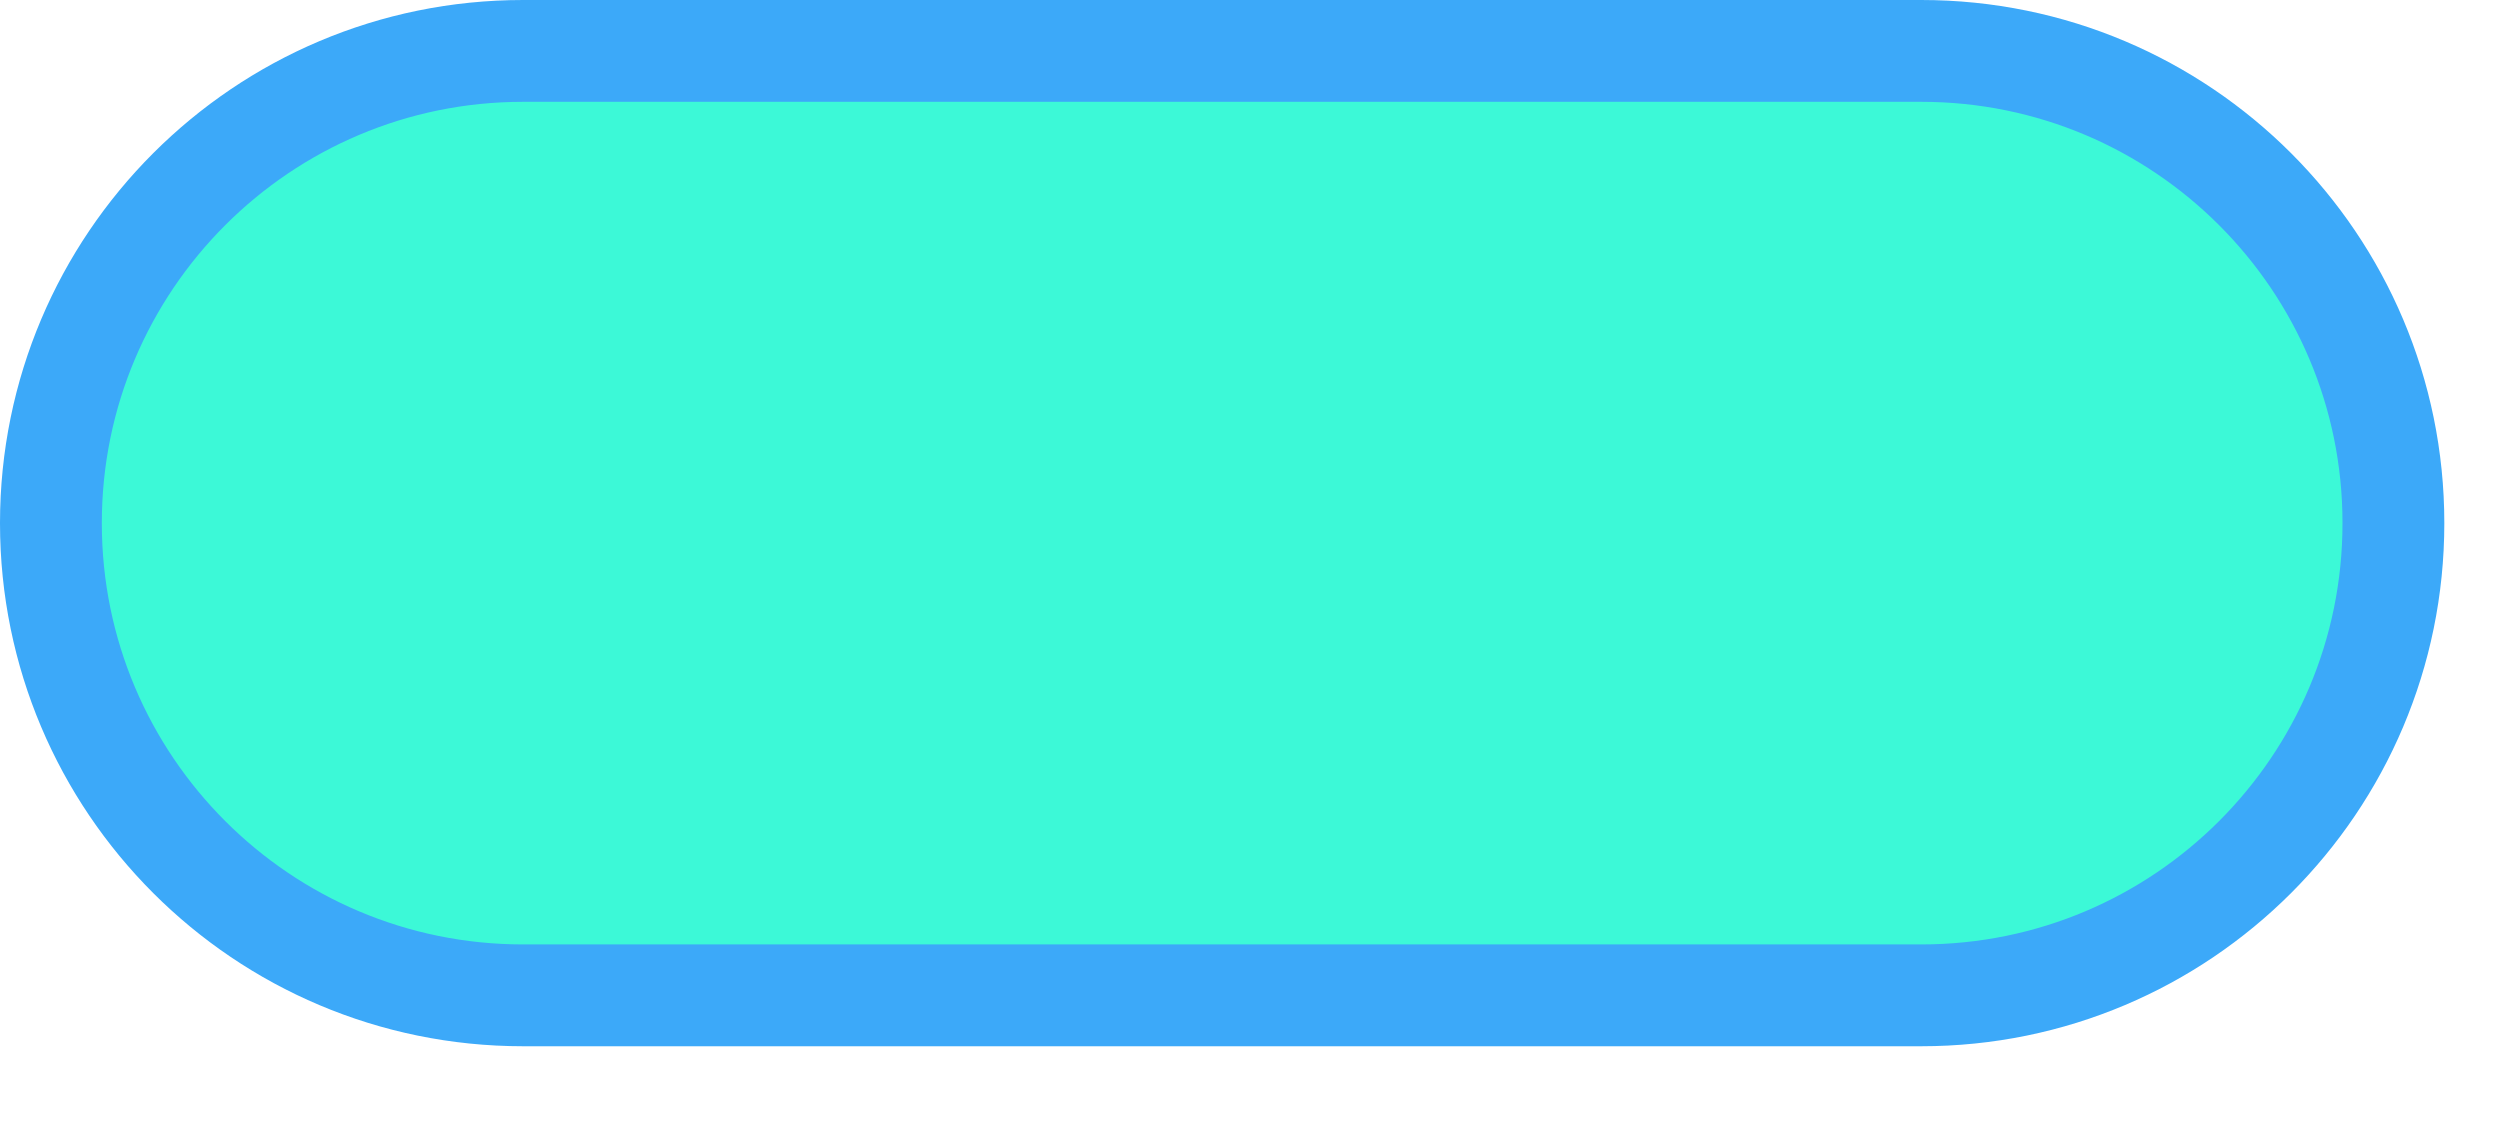
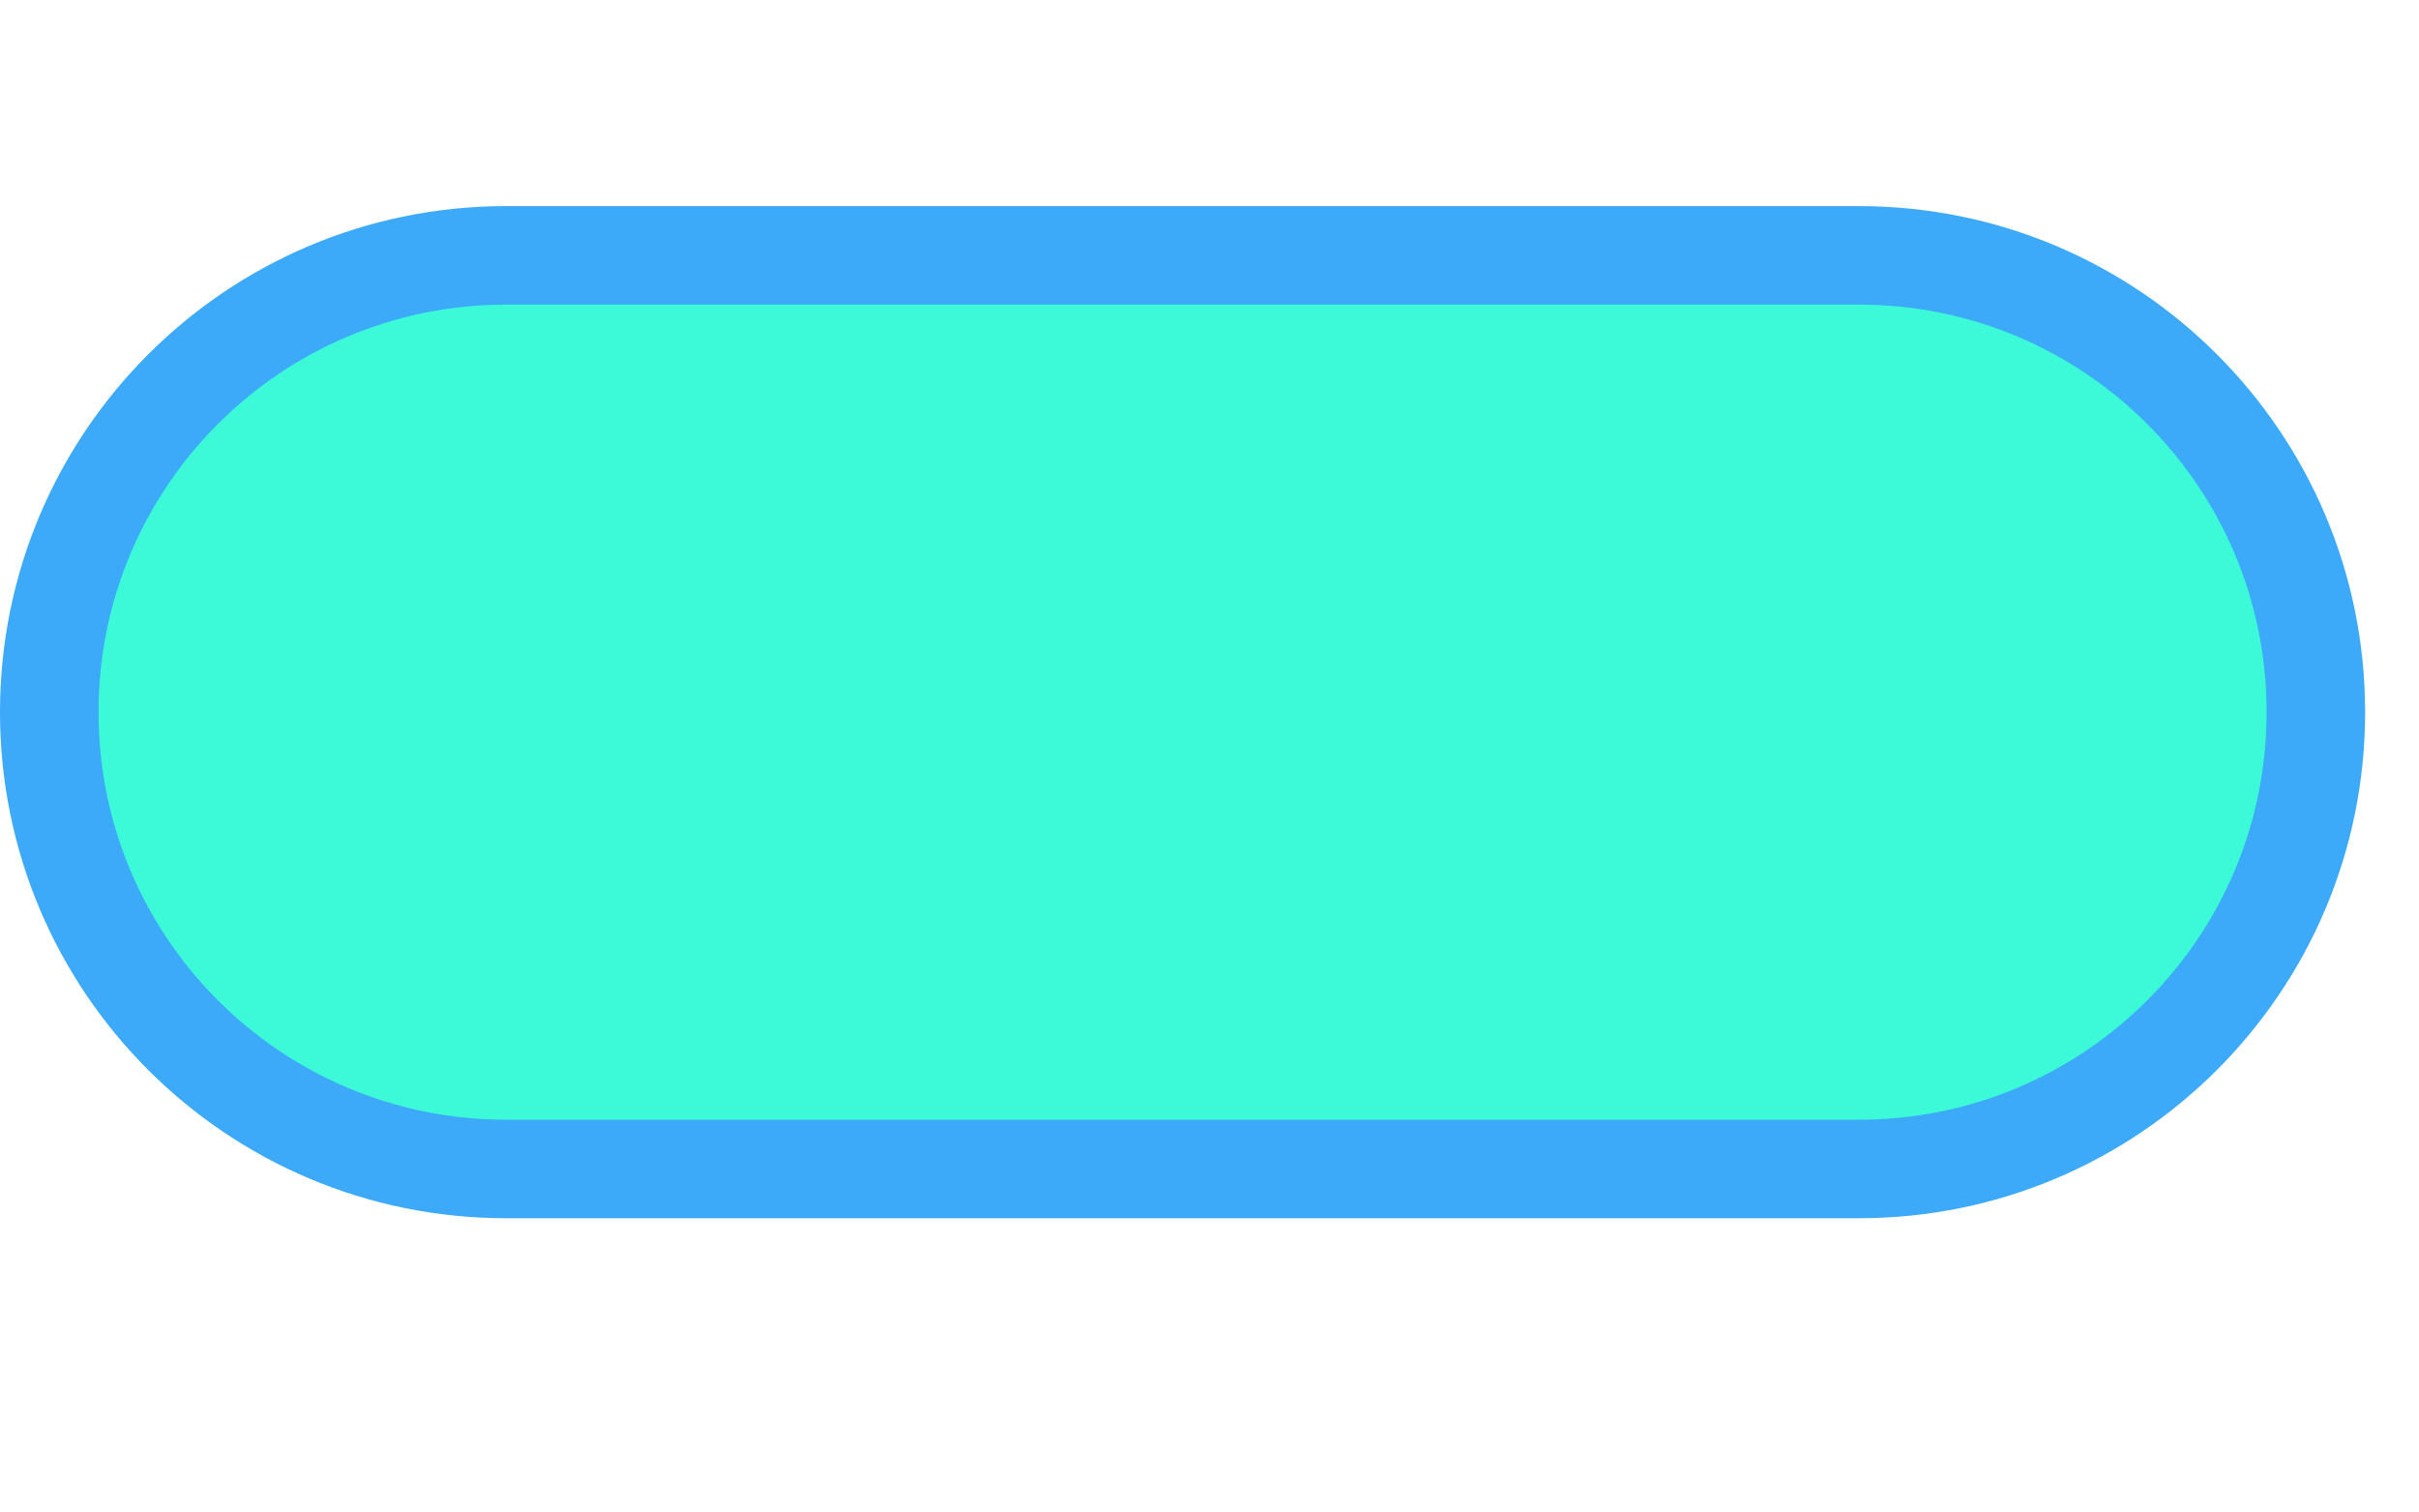
- <svg xmlns="http://www.w3.org/2000/svg" width="22" height="10" viewBox="0 0 22 10" fill="none">
+ <svg xmlns="http://www.w3.org/2000/svg" width="32" height="20" viewBox="0 0 22 10" fill="none">
  <rect x="0.448" y="0.448" width="20.614" height="8.311" rx="4.155" fill="#3CF9D7" stroke="#3CA9F9" stroke-width="0.896" />
</svg>
